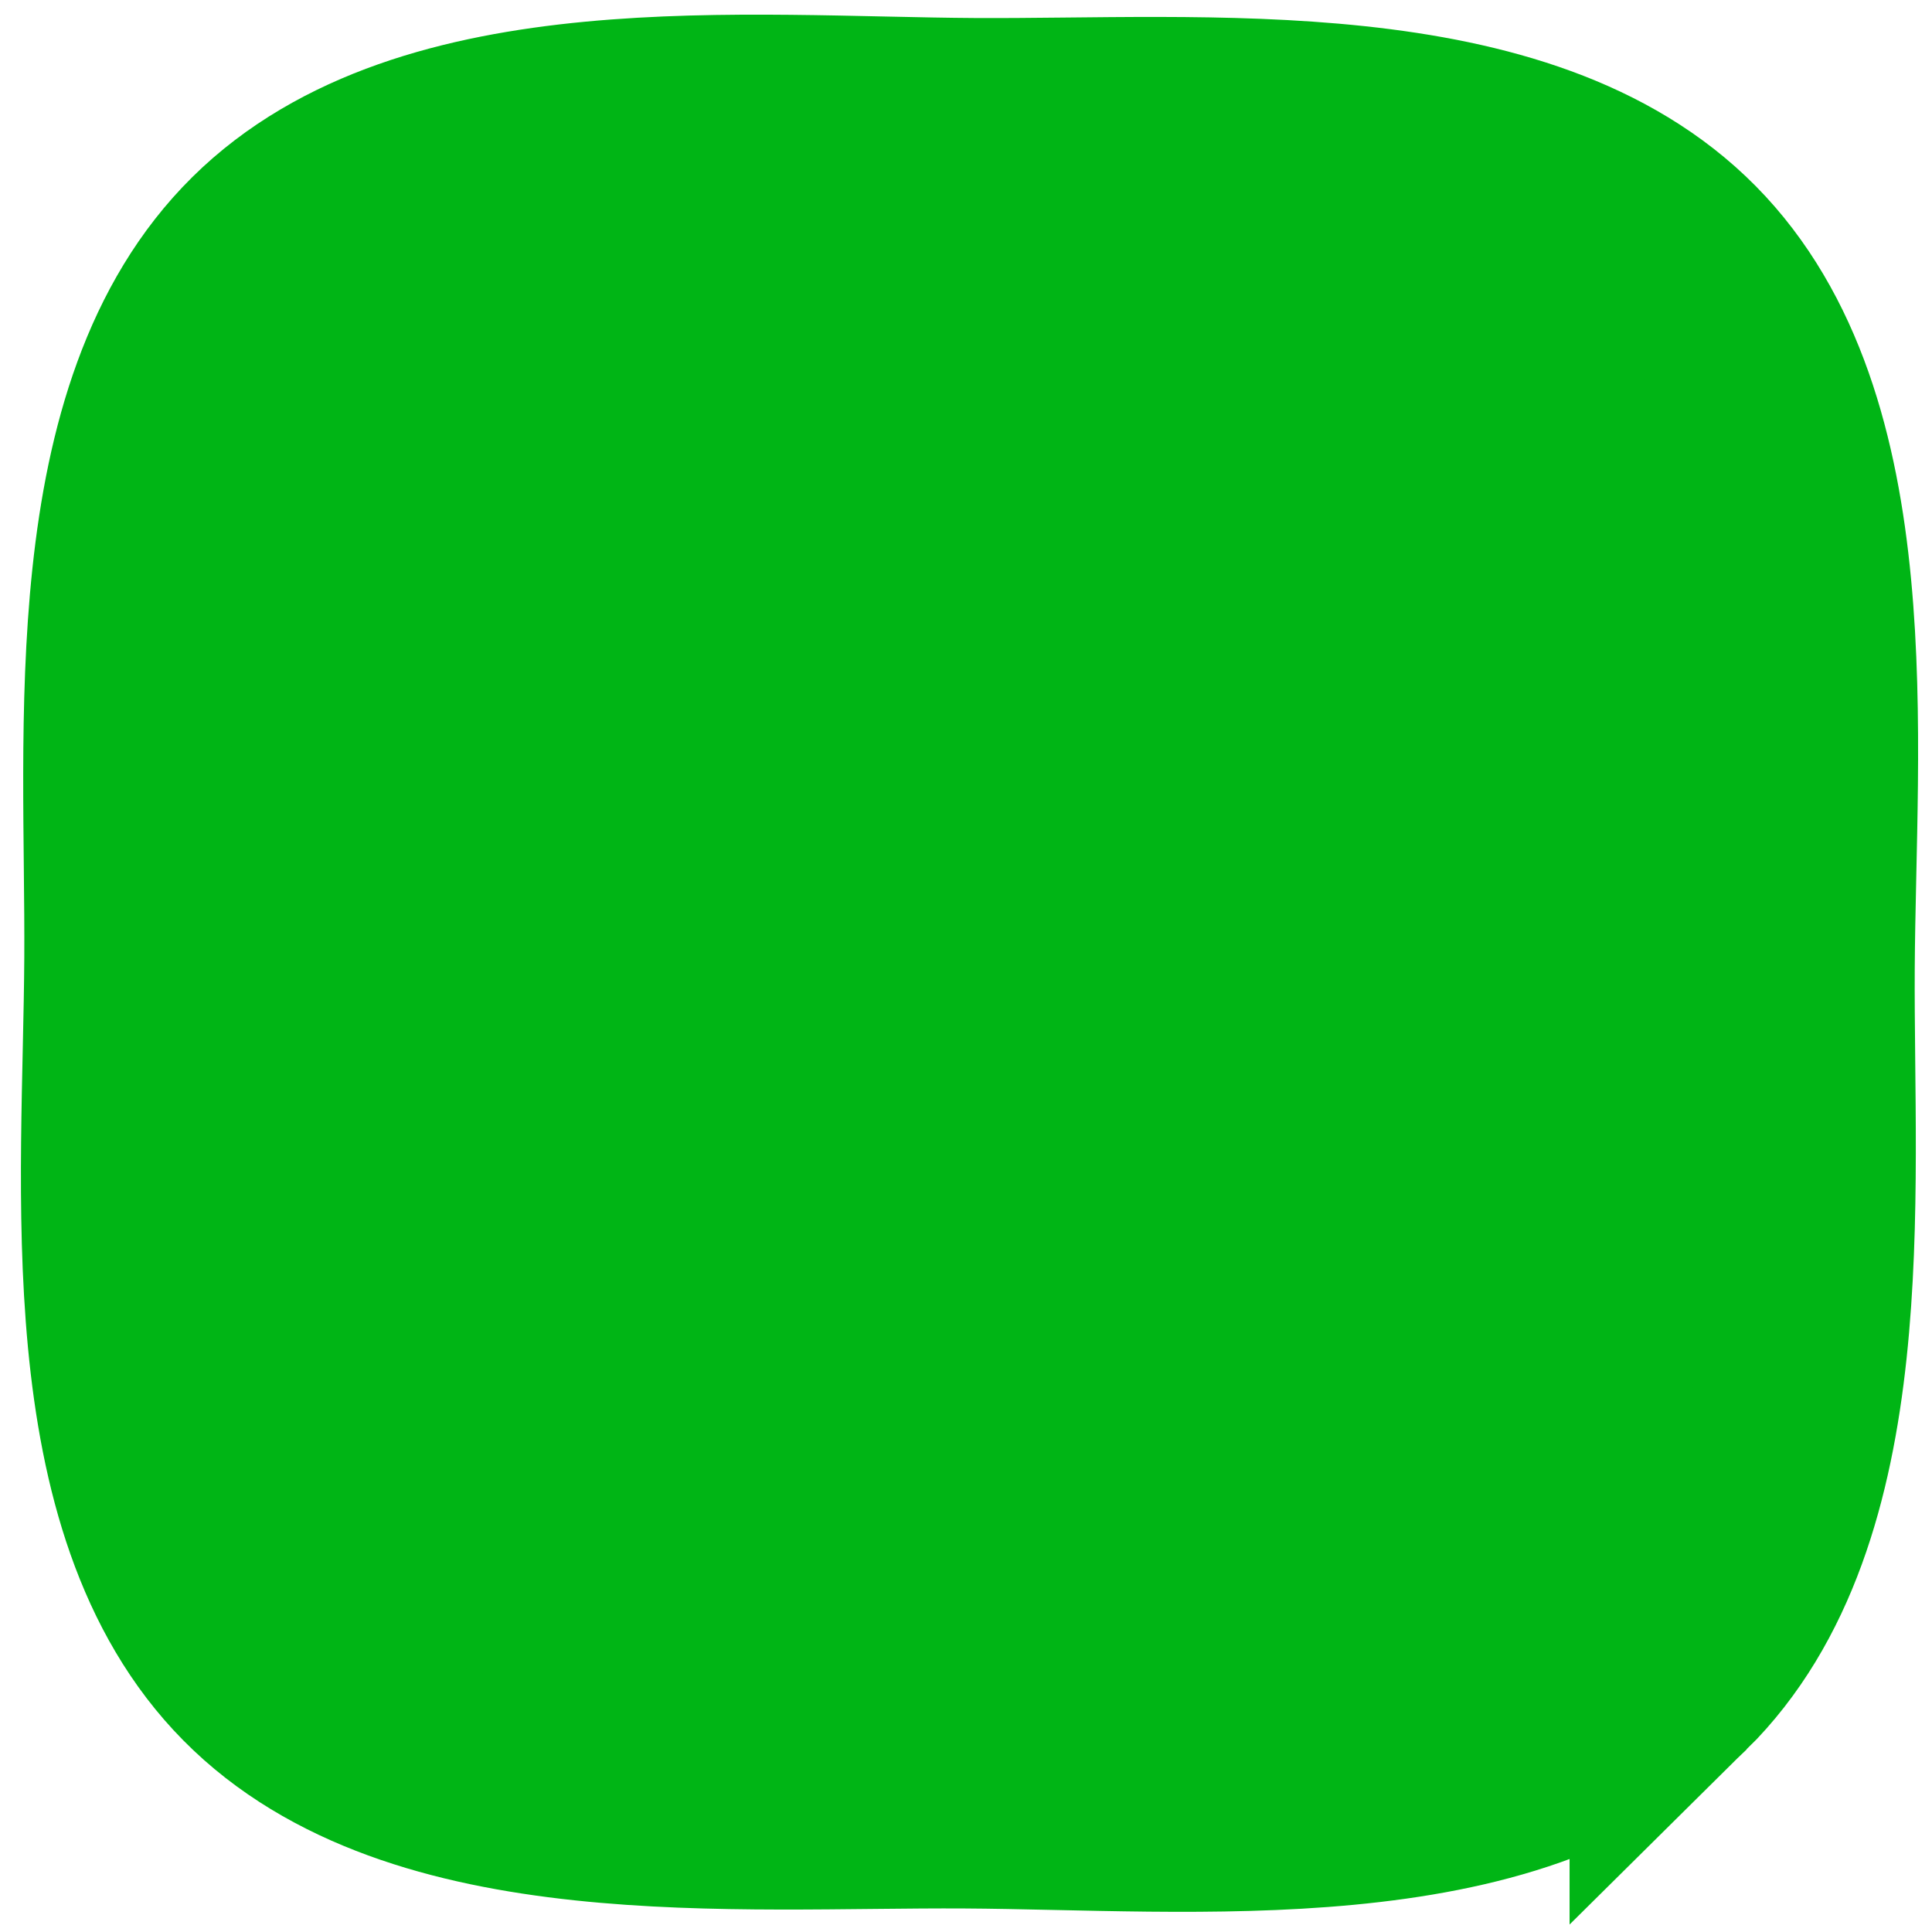
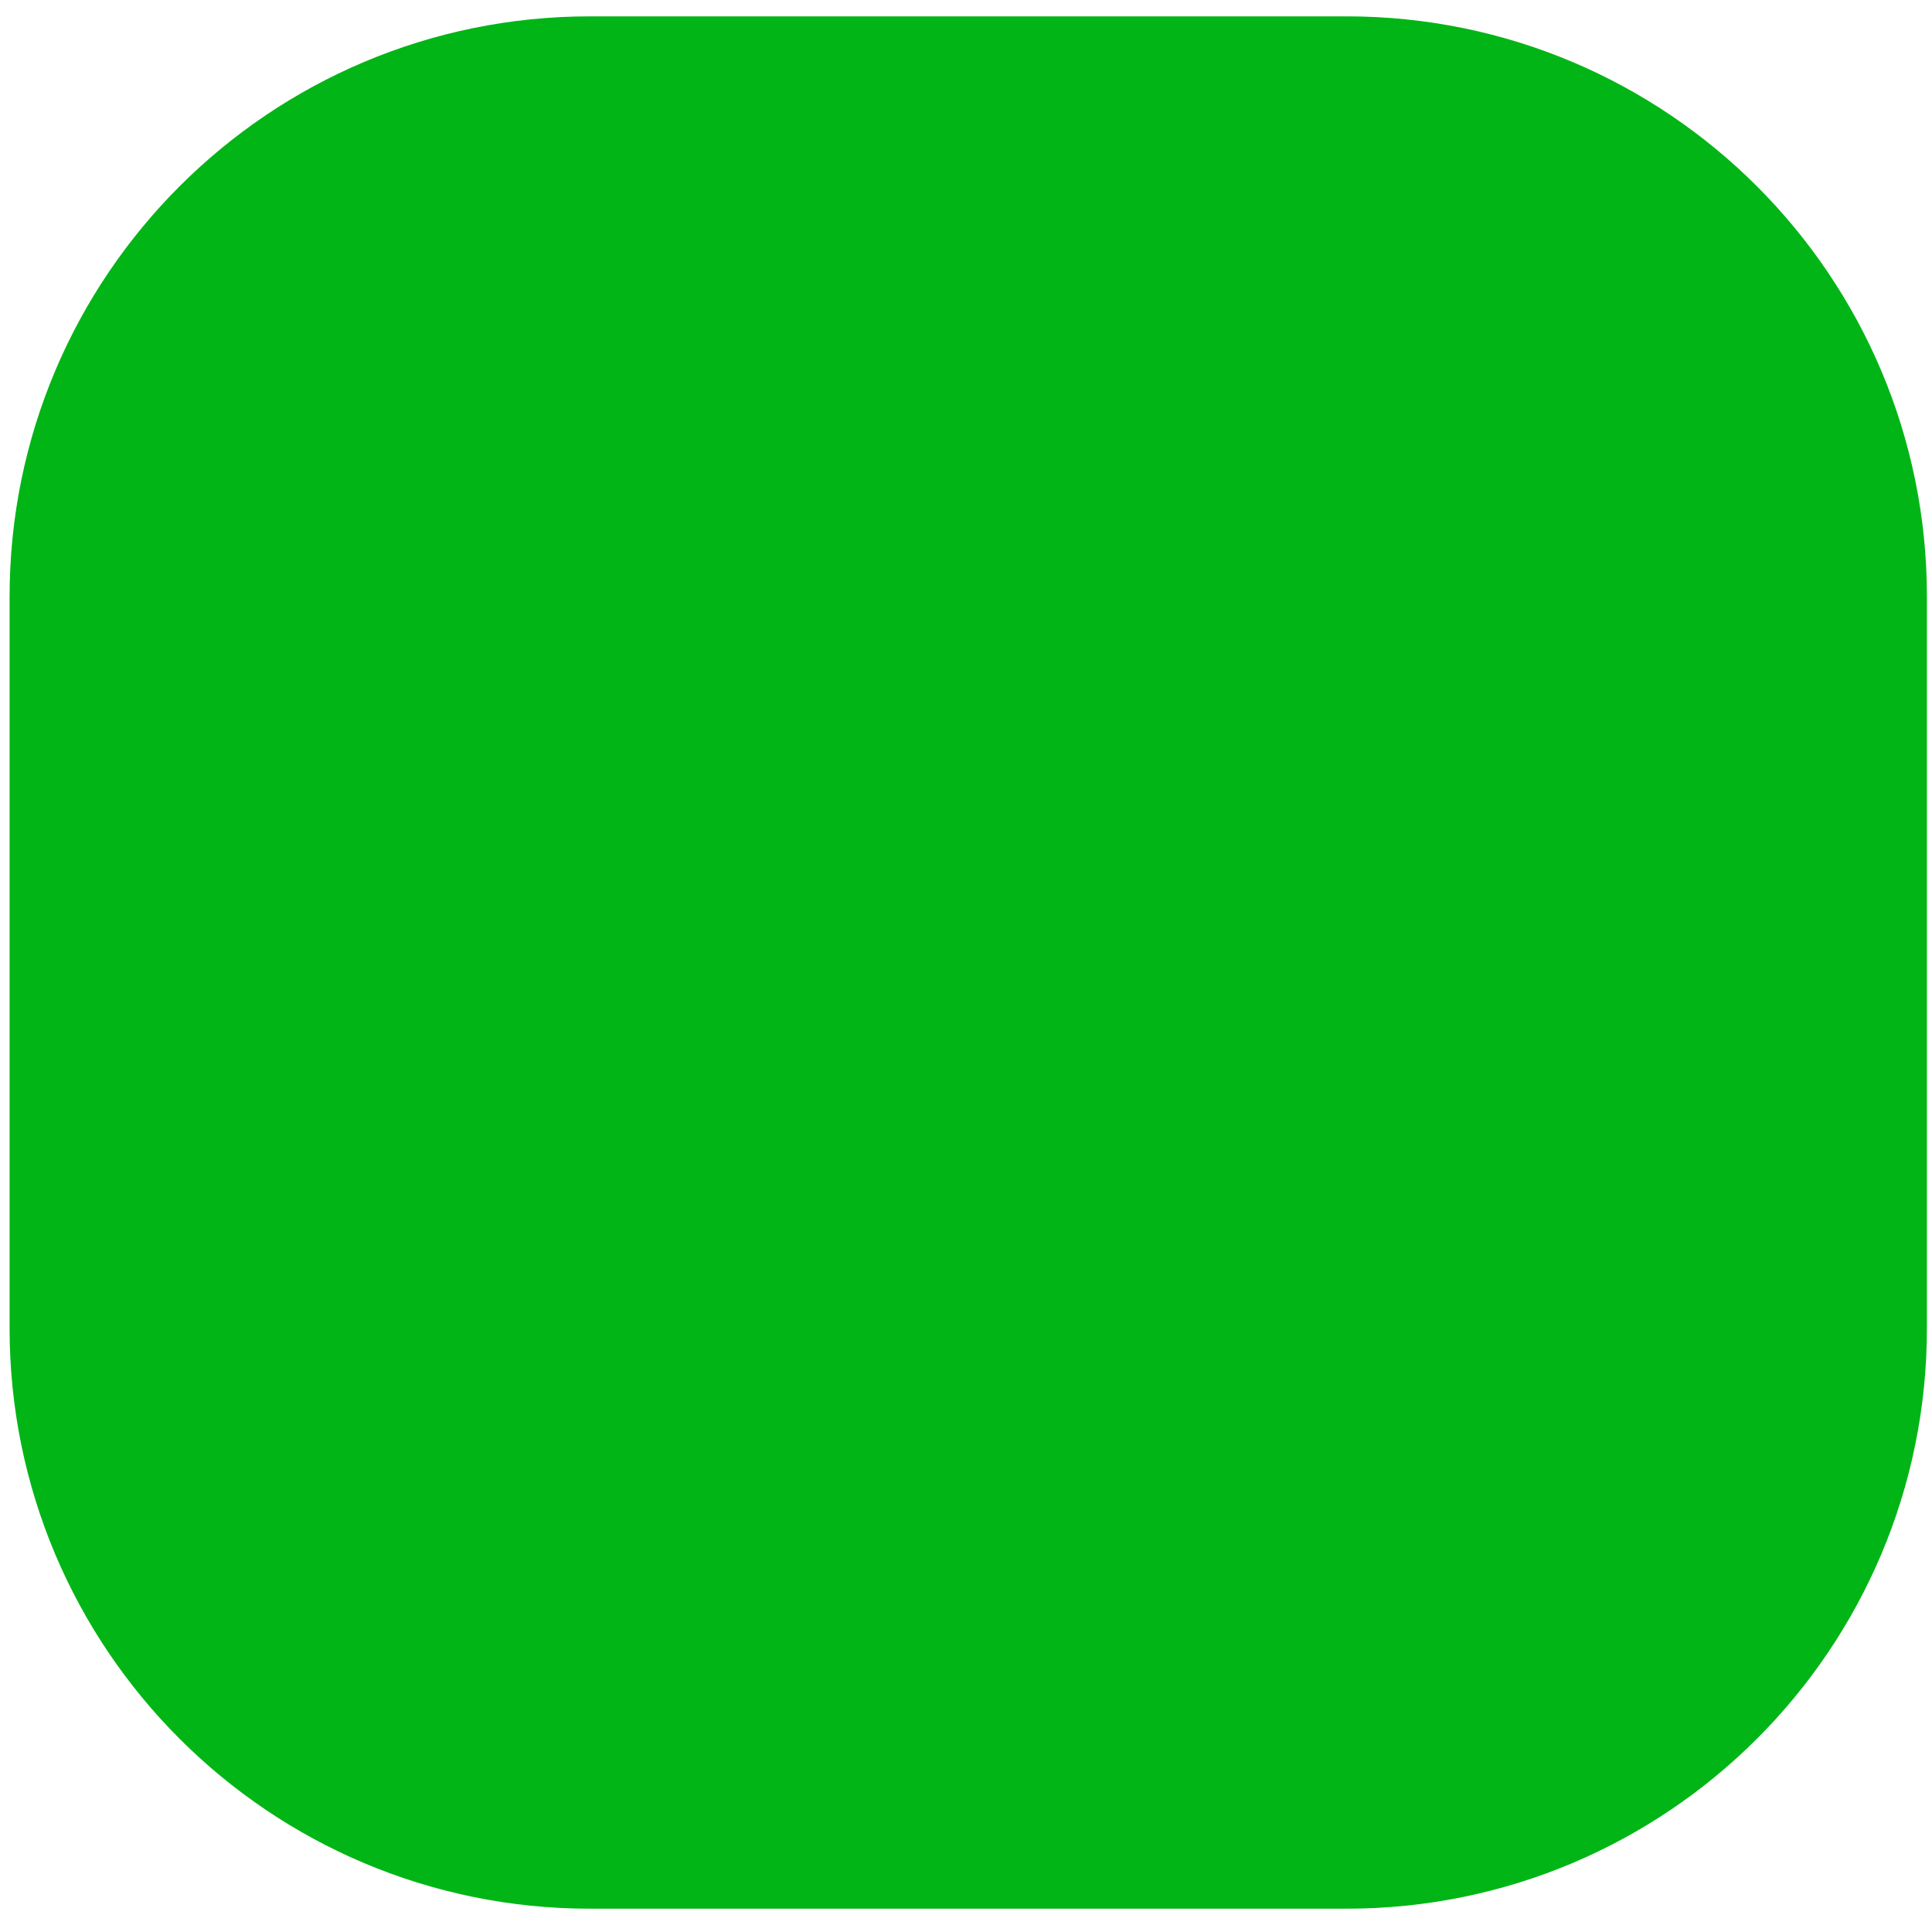
<svg xmlns="http://www.w3.org/2000/svg" version="1.1" width="30" height="30" id="svg2">
-   <defs id="defs4" />
-   <g transform="translate(0,-1022.362)" id="layer1" style="display:none">
-     <path d="m 420,706.648 c -73.018,57.23 -197.202,30.038 -289.301,18.874 -92.099,-11.164 -219.184,-14.428 -276.414,-87.446 -57.23,-73.018 -30.038,-197.202 -18.874,-289.301 11.164,-92.099 14.428,-219.184 87.446,-276.414 C -4.125,15.132 120.059,42.324 212.158,53.488 c 92.099,11.164 219.184,14.428 276.414,87.446 57.23,73.018 30.038,197.202 18.874,289.301 -11.164,92.099 -14.428,219.184 -87.446,276.414 z" transform="matrix(0.04299902,-0.00496198,0.00496198,0.04299902,5.785753,1021.461)" id="path2985" style="fill:#000fb5;fill-opacity:1;fill-rule:evenodd;stroke:#000fb5;stroke-width:17.327;stroke-linecap:butt;stroke-linejoin:miter;stroke-miterlimit:4;stroke-opacity:1;stroke-dasharray:none" />
-   </g>
-   <g id="layer2" style="display:inline">
-     <path d="m 420,706.648 c -73.018,57.23 -197.202,30.038 -289.301,18.874 -92.099,-11.164 -219.184,-14.428 -276.414,-87.446 -57.23,-73.018 -30.038,-197.202 -18.874,-289.301 11.164,-92.099 14.428,-219.184 87.446,-276.414 C -4.125,15.132 120.059,42.324 212.158,53.488 c 92.099,11.164 219.184,14.428 276.414,87.446 57.23,73.018 30.038,197.202 18.874,289.301 -11.164,92.099 -14.428,219.184 -87.446,276.414 z" transform="matrix(0.03833776,-0.00442409,0.00442409,0.03833776,6.759206,0.782878)" id="path2985-5" style="fill:#00b515;fill-opacity:1;fill-rule:evenodd;stroke:#00b515;stroke-width:83.702;stroke-linecap:butt;stroke-linejoin:miter;stroke-miterlimit:4;stroke-opacity:1;stroke-dasharray:none" />
-   </g>
-   <g id="layer3" style="display:none">
-     <path d="m 420,706.648 c -73.018,57.23 -197.202,30.038 -289.301,18.874 -92.099,-11.164 -219.184,-14.428 -276.414,-87.446 -57.23,-73.018 -30.038,-197.202 -18.874,-289.301 11.164,-92.099 14.428,-219.184 87.446,-276.414 C -4.125,15.132 120.059,42.324 212.158,53.488 c 92.099,11.164 219.184,14.428 276.414,87.446 57.23,73.018 30.038,197.202 18.874,289.301 -11.164,92.099 -14.428,219.184 -87.446,276.414 z" transform="matrix(0.03833776,-0.00442409,0.00442409,0.03833776,6.701436,0.8984189)" id="path3774" style="fill:#880000;fill-opacity:1;fill-rule:evenodd;stroke:#880000;stroke-width:93.879;stroke-linecap:butt;stroke-linejoin:miter;stroke-miterlimit:4;stroke-opacity:1;stroke-dasharray:none;display:inline" />
-   </g>
-   <g id="layer4" style="display:none">
-     <path d="m 420,706.648 c -73.018,57.23 -197.202,30.038 -289.301,18.874 -92.099,-11.164 -219.184,-14.428 -276.414,-87.446 -57.23,-73.018 -30.038,-197.202 -18.874,-289.301 11.164,-92.099 14.428,-219.184 87.446,-276.414 C -4.125,15.132 120.059,42.324 212.158,53.488 c 92.099,11.164 219.184,14.428 276.414,87.446 57.23,73.018 30.038,197.202 18.874,289.301 -11.164,92.099 -14.428,219.184 -87.446,276.414 z" transform="matrix(0.03796598,-0.00438118,0.00438118,0.03796598,6.776486,0.8561519)" id="path3774-2" style="fill:#c17272;fill-opacity:1;stroke:#c17272;stroke-width:94.798;stroke-linecap:butt;stroke-linejoin:miter;stroke-miterlimit:4;stroke-opacity:1;stroke-dasharray:none;display:inline" />
-   </g>
+   <rect width="25.752" height="25.364" rx="7" ry="7" x="2.159" y="2.264" id="rect3077" style="fill:#00b515;fill-opacity:1;stroke:#00b515;stroke-width:4.02;stroke-miterlimit:4;stroke-opacity:1;stroke-dasharray:none" />
</svg>
